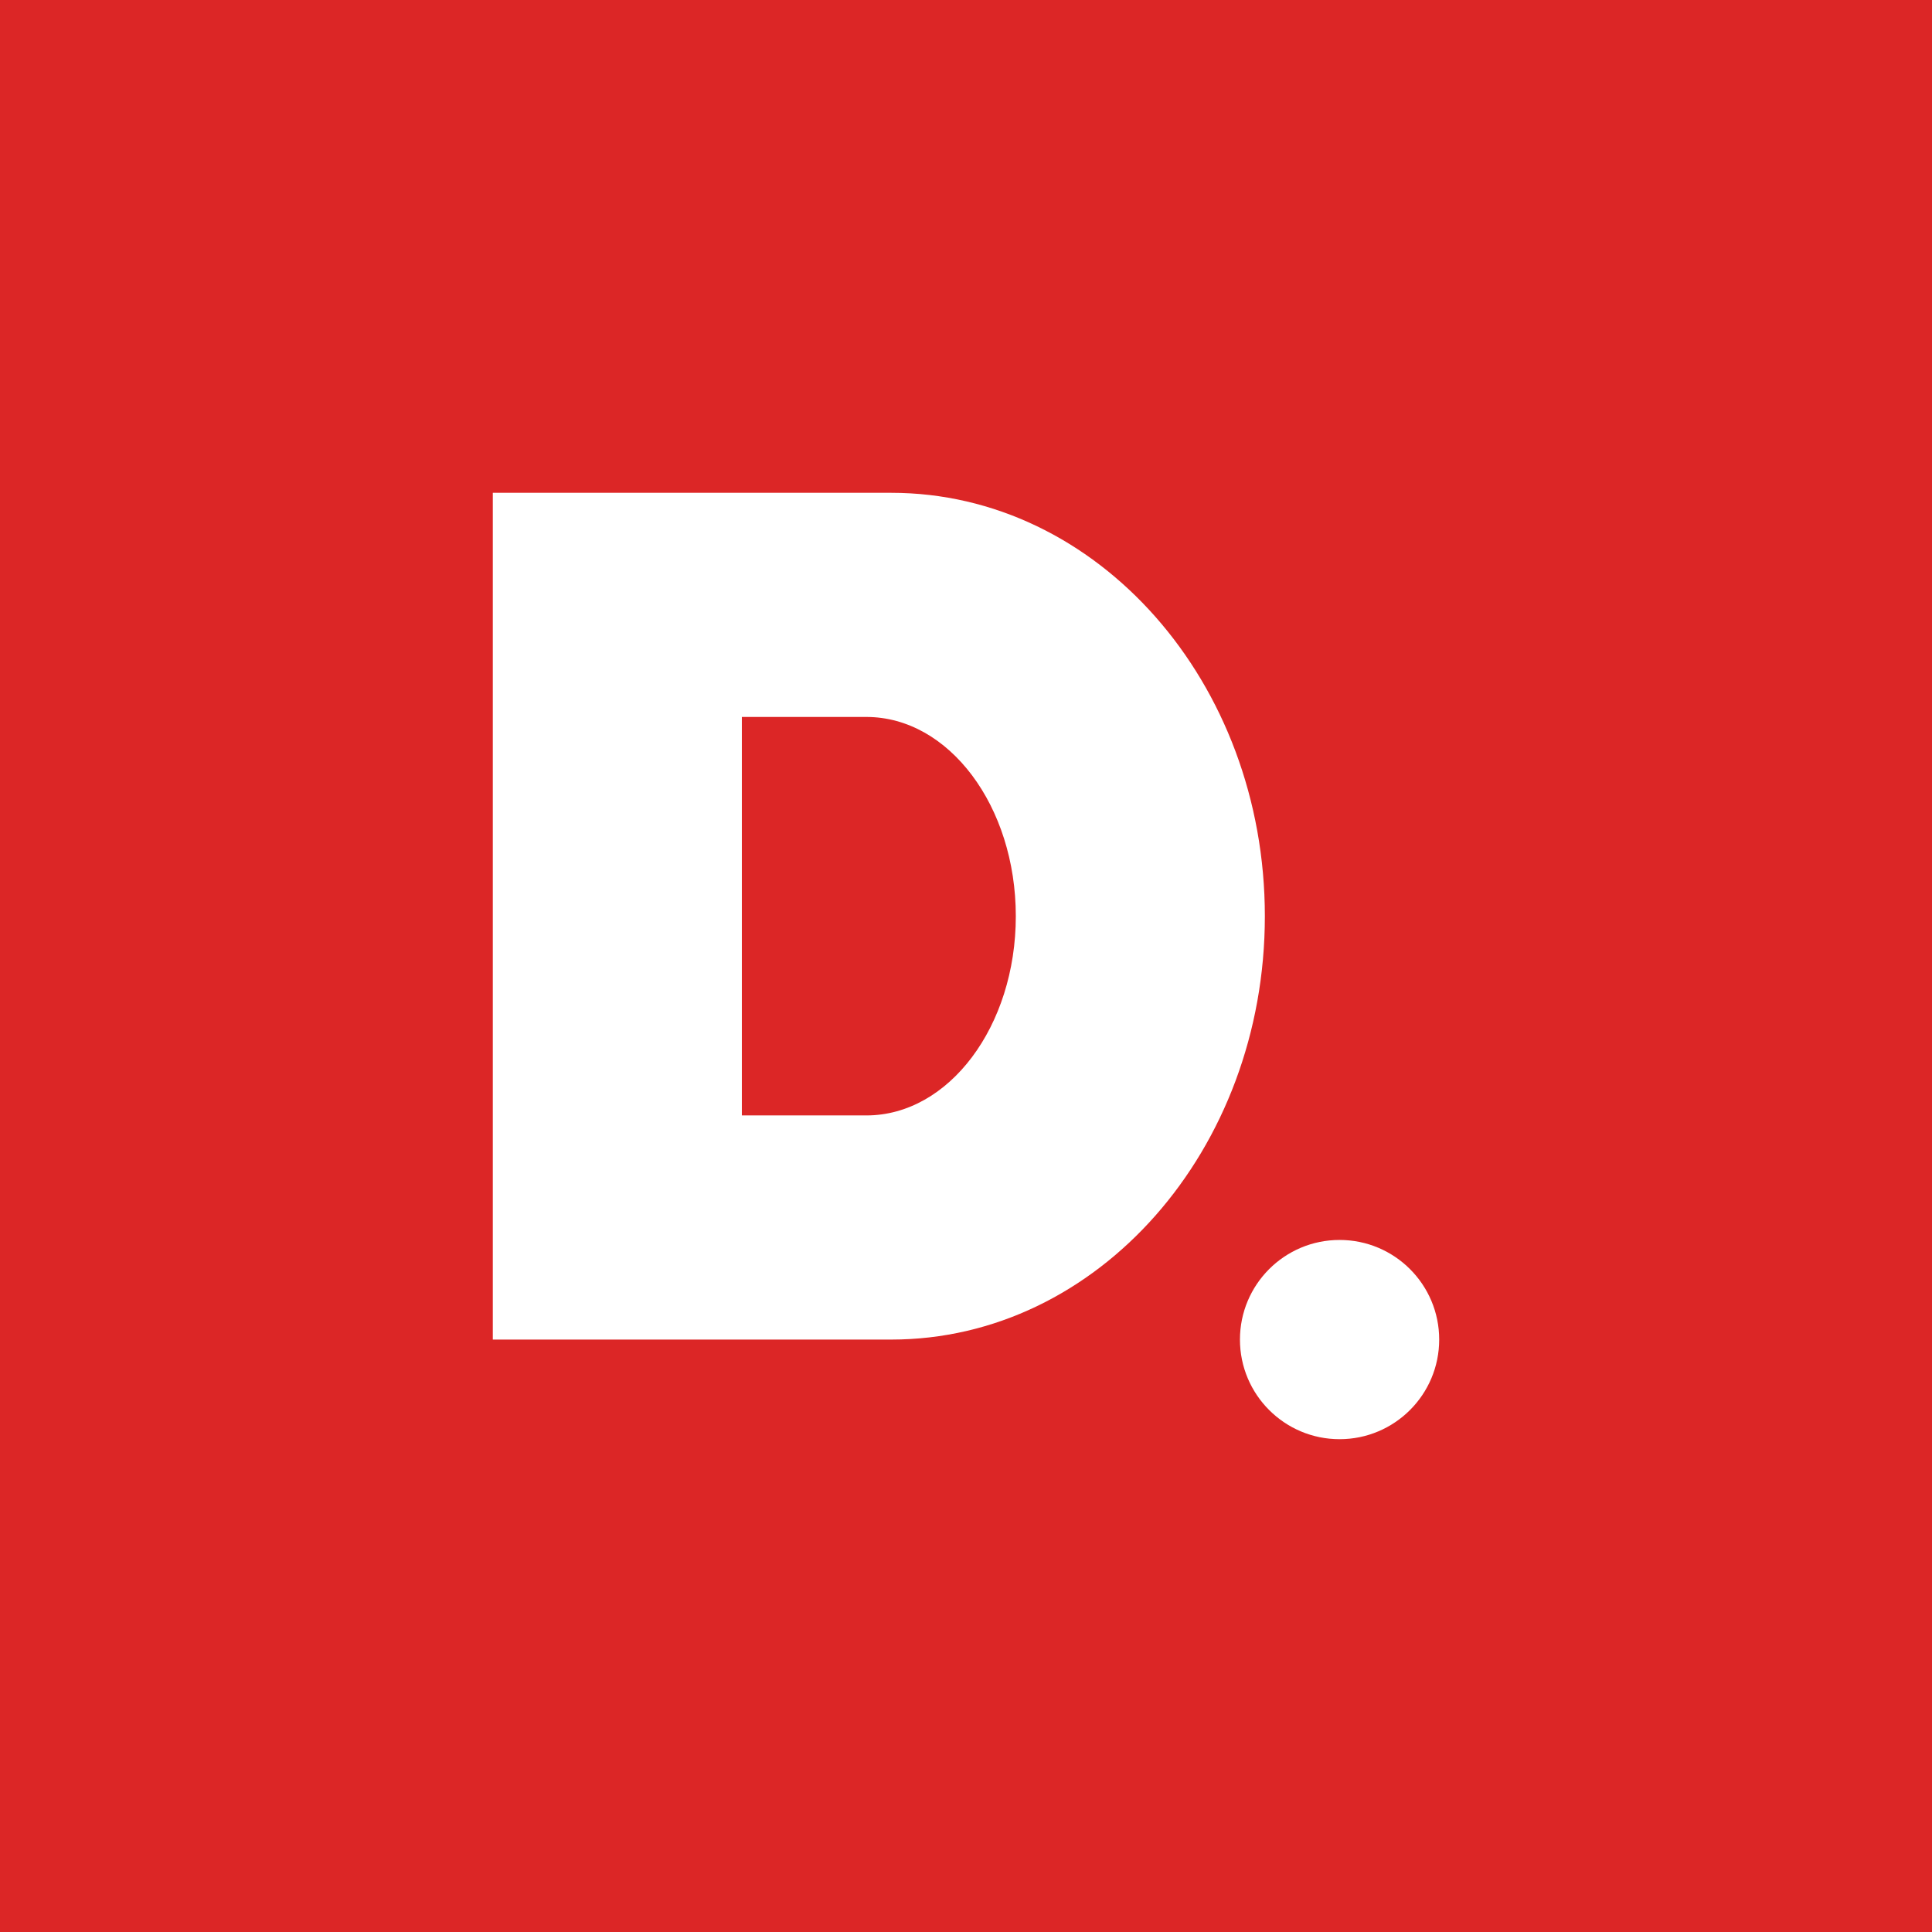
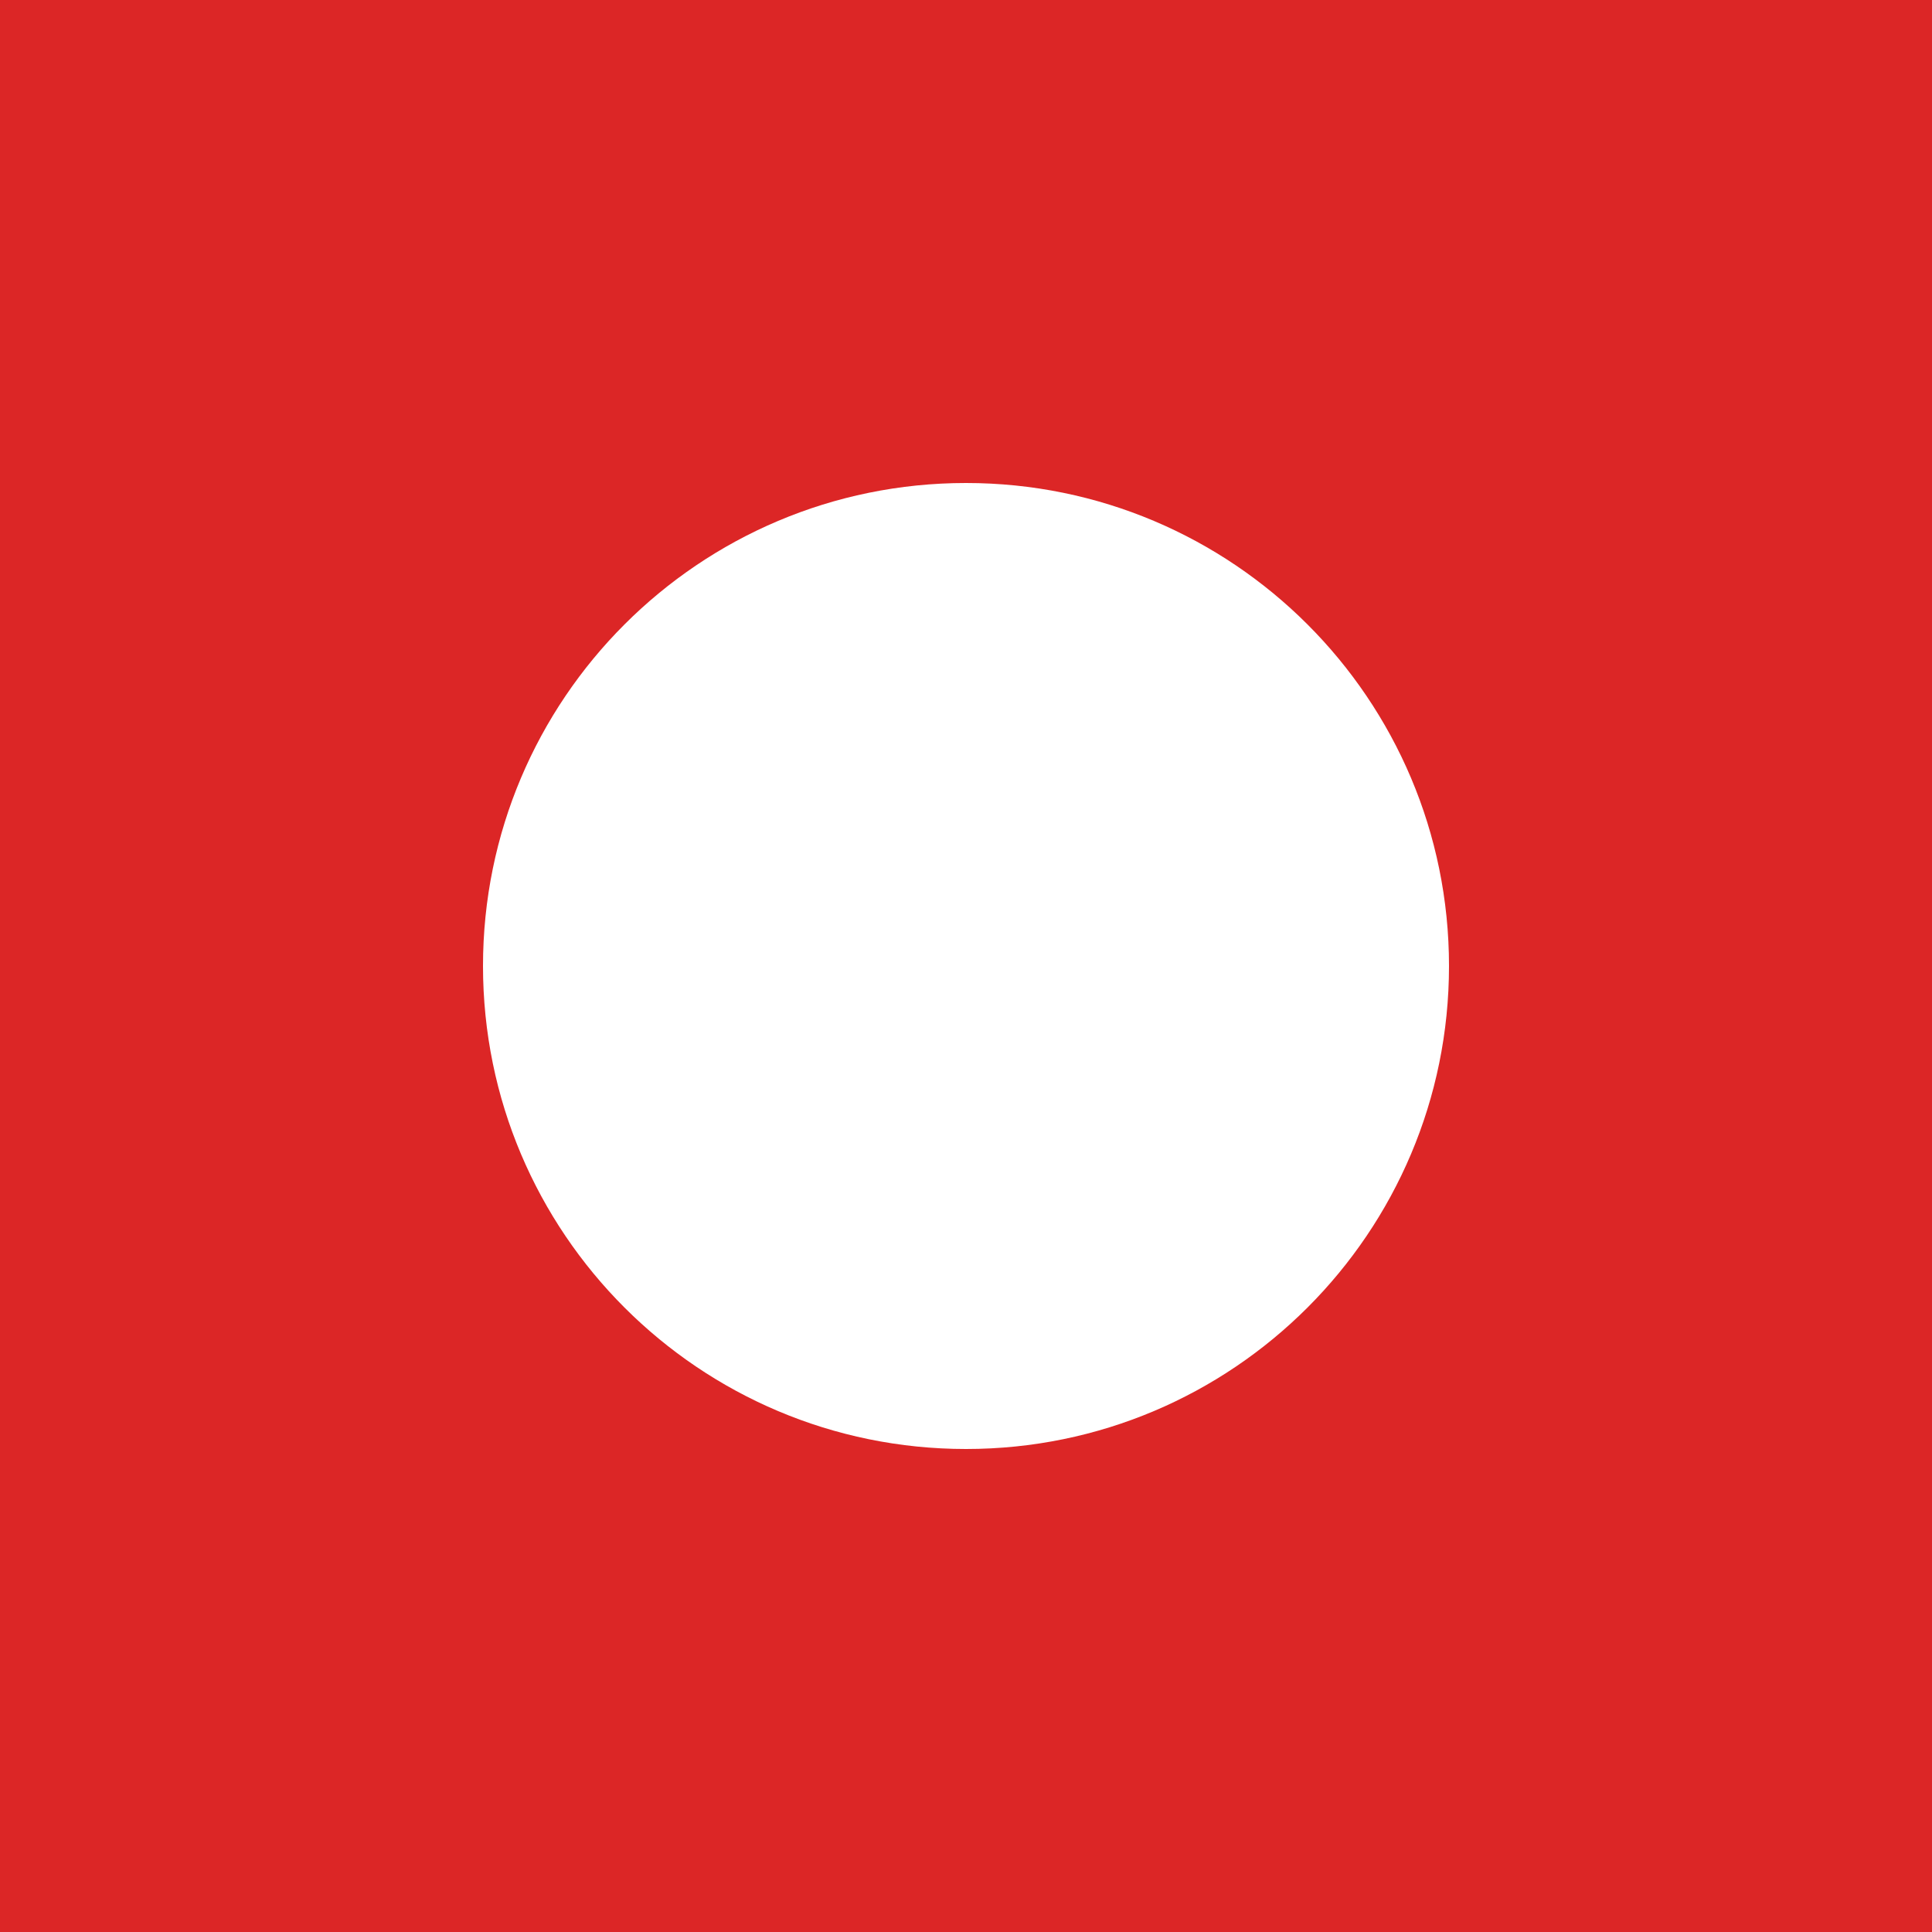
- <svg xmlns="http://www.w3.org/2000/svg" width="512" height="512" viewBox="0 0 512 512" role="img" aria-label="Drop">
+ <svg xmlns="http://www.w3.org/2000/svg" width="512" height="512" viewBox="0 0 512 512">
  <rect width="512" height="512" fill="#DC2626" />
-   <g transform="translate(71.2 77.8) scale(3.3)" fill="#FFFFFF">
-     <path fill-rule="evenodd" d="M18 16H50A30 34 0 0 1 50 84H18ZM38 34H48A12 16 0 0 1 48 66H38Z" />
-     <circle cx="86" cy="84" r="8" />
-   </g>
+   <circle cx="256" cy="256" r="128" fill="#FFFFFF" />
</svg>
